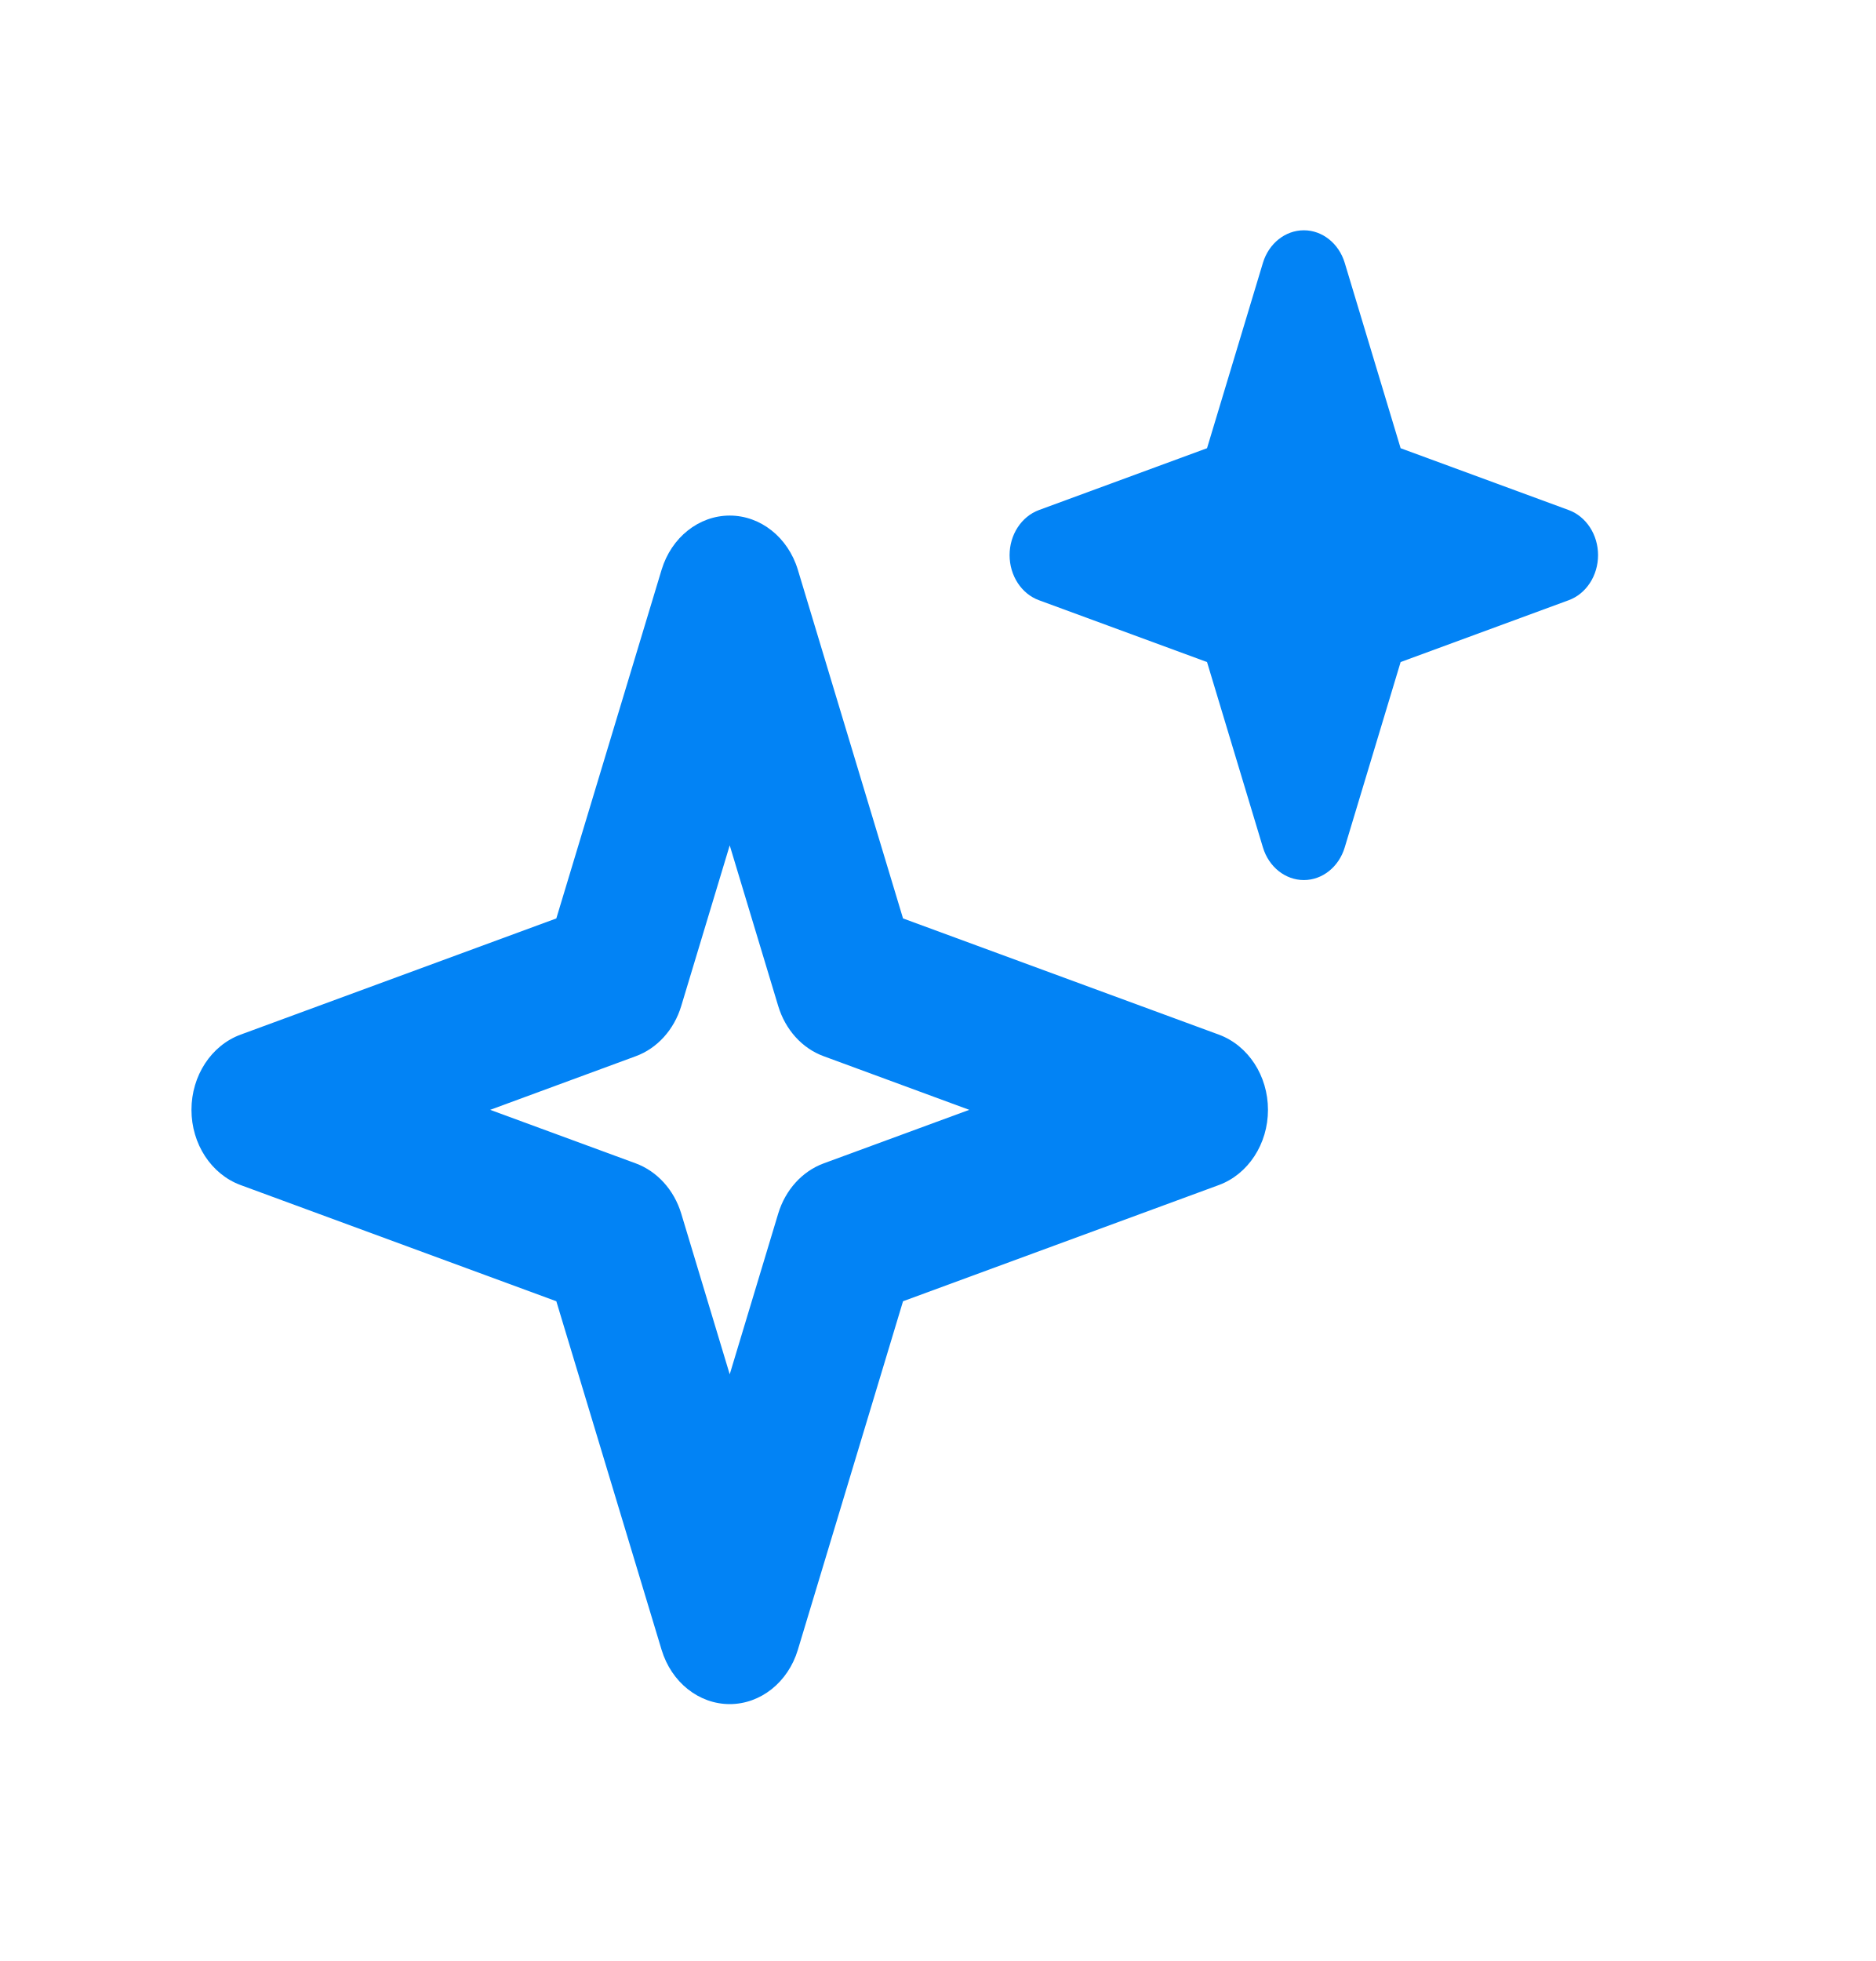
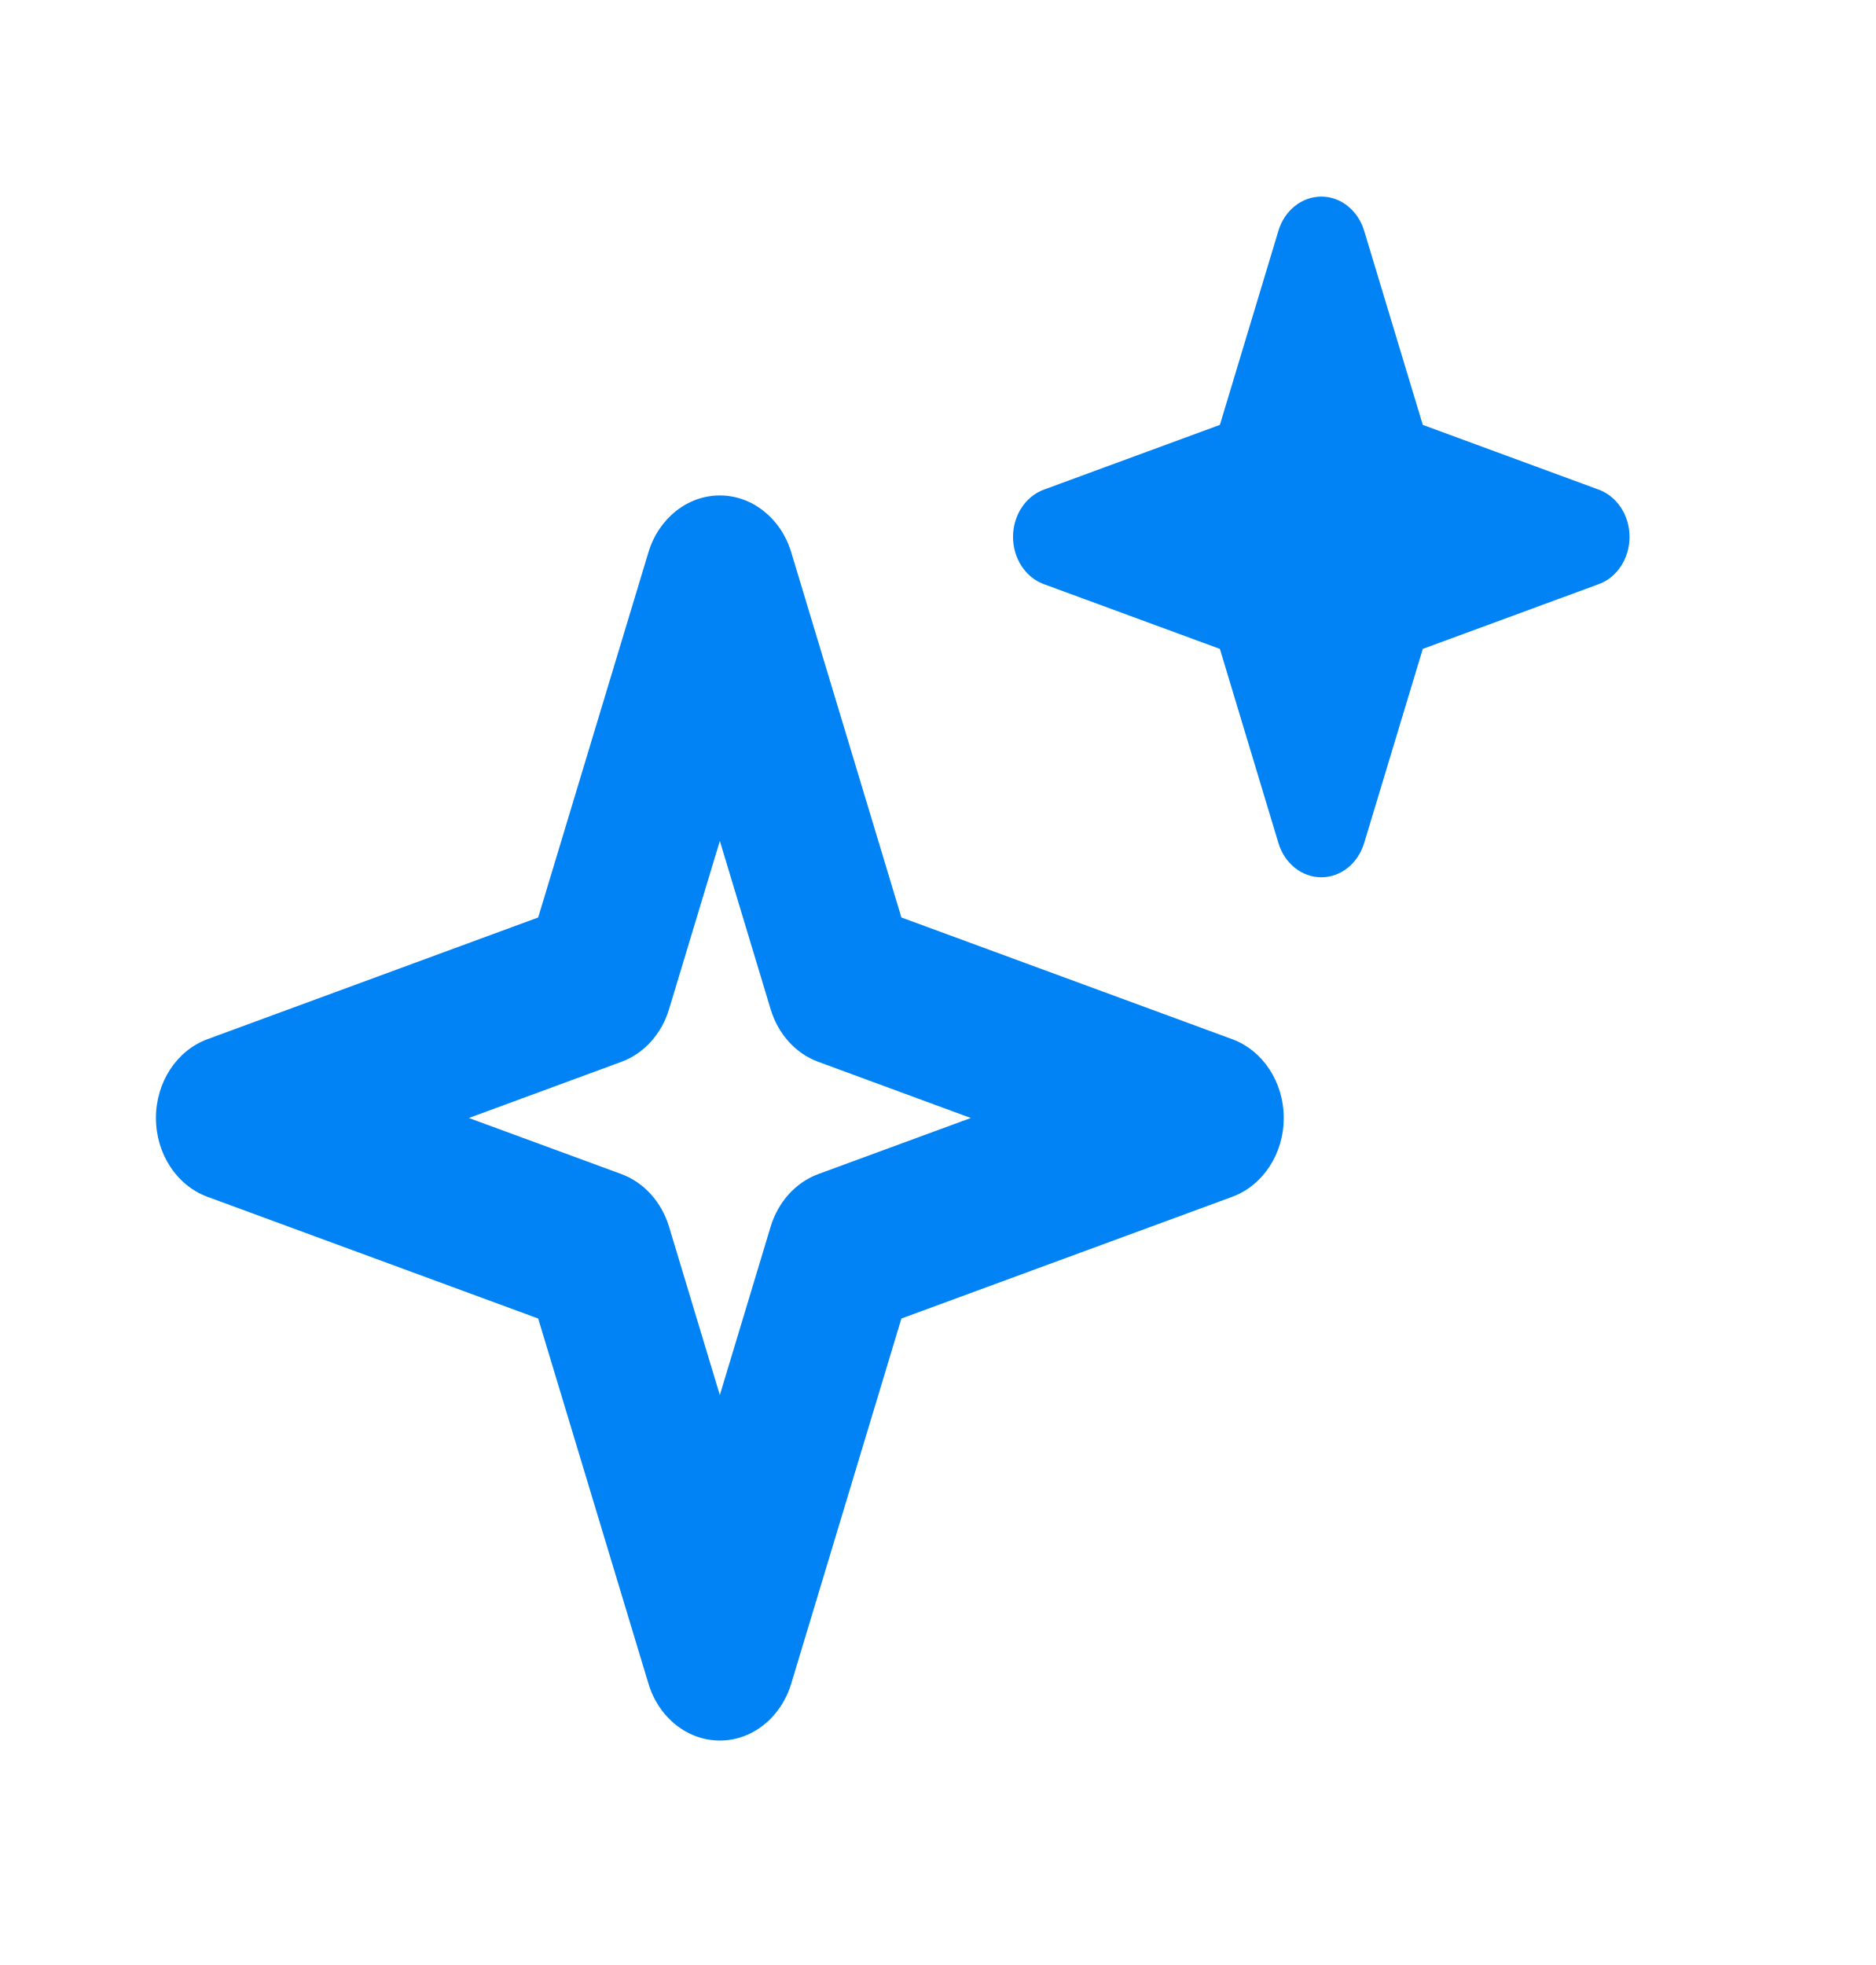
- <svg xmlns="http://www.w3.org/2000/svg" width="22" height="23" viewBox="0 0 22 23" fill="none">
-   <path fill-rule="evenodd" clip-rule="evenodd" d="M8.56 6.047C8.922 6.047 9.244 6.303 9.359 6.682L10.593 10.772L14.298 12.135C14.642 12.262 14.874 12.617 14.874 13.017C14.874 13.417 14.642 13.772 14.298 13.899L10.593 15.262L9.359 19.351C9.244 19.731 8.922 19.987 8.56 19.987C8.198 19.987 7.876 19.731 7.761 19.351L6.526 15.262L2.822 13.899C2.478 13.772 2.246 13.417 2.246 13.017C2.246 12.617 2.478 12.262 2.822 12.135L6.526 10.772L7.761 6.682C7.876 6.303 8.198 6.047 8.56 6.047ZM8.56 9.915L7.991 11.8C7.907 12.078 7.709 12.296 7.458 12.388L5.75 13.017L7.458 13.645C7.709 13.738 7.907 13.956 7.991 14.233L8.56 16.119L9.129 14.233C9.213 13.956 9.41 13.738 9.662 13.645L11.37 13.017L9.662 12.388C9.41 12.296 9.213 12.078 9.129 11.8L8.56 9.915Z" fill="#0283F5" />
-   <path fill-rule="evenodd" clip-rule="evenodd" d="M15.295 2.701C15.512 2.701 15.705 2.855 15.774 3.082L16.43 5.257L18.401 5.982C18.607 6.058 18.746 6.271 18.746 6.511C18.746 6.751 18.607 6.965 18.401 7.04L16.43 7.765L15.774 9.94C15.705 10.168 15.512 10.322 15.295 10.322C15.077 10.322 14.884 10.168 14.815 9.94L14.159 7.765L12.188 7.04C11.982 6.965 11.843 6.751 11.843 6.511C11.843 6.271 11.982 6.058 12.188 5.982L14.159 5.257L14.815 3.082C14.884 2.855 15.077 2.701 15.295 2.701Z" fill="#0283F5" />
+ <svg xmlns="http://www.w3.org/2000/svg" width="21" height="22" viewBox="0 0 21 22" fill="none">
+   <path fill-rule="evenodd" clip-rule="evenodd" d="M8.06 5.547C8.422 5.547 8.744 5.803 8.859 6.182L10.093 10.272L13.798 11.635C14.142 11.762 14.374 12.117 14.374 12.517C14.374 12.917 14.142 13.272 13.798 13.399L10.093 14.762L8.859 18.851C8.744 19.231 8.422 19.487 8.06 19.487C7.698 19.487 7.376 19.231 7.261 18.851L6.026 14.762L2.322 13.399C1.978 13.272 1.746 12.917 1.746 12.517C1.746 12.117 1.978 11.762 2.322 11.635L6.026 10.272L7.261 6.182C7.376 5.803 7.698 5.547 8.06 5.547ZM8.06 9.415L7.491 11.3C7.407 11.578 7.209 11.796 6.958 11.888L5.25 12.517L6.958 13.145C7.209 13.238 7.407 13.456 7.491 13.733L8.06 15.619L8.629 13.733C8.713 13.456 8.91 13.238 9.162 13.145L10.87 12.517L9.162 11.888C8.91 11.796 8.713 11.578 8.629 11.3L8.06 9.415Z" fill="#0283F5" />
+   <path fill-rule="evenodd" clip-rule="evenodd" d="M14.795 2.201C15.012 2.201 15.205 2.355 15.274 2.582L15.931 4.757L17.901 5.482C18.107 5.558 18.246 5.771 18.246 6.011C18.246 6.251 18.107 6.465 17.901 6.54L15.931 7.265L15.274 9.44C15.205 9.668 15.012 9.822 14.795 9.822C14.577 9.822 14.384 9.668 14.315 9.44L13.659 7.265L11.688 6.54C11.482 6.465 11.343 6.251 11.343 6.011C11.343 5.771 11.482 5.558 11.688 5.482L13.659 4.757L14.315 2.582C14.384 2.355 14.577 2.201 14.795 2.201Z" fill="#0283F5" />
</svg>
